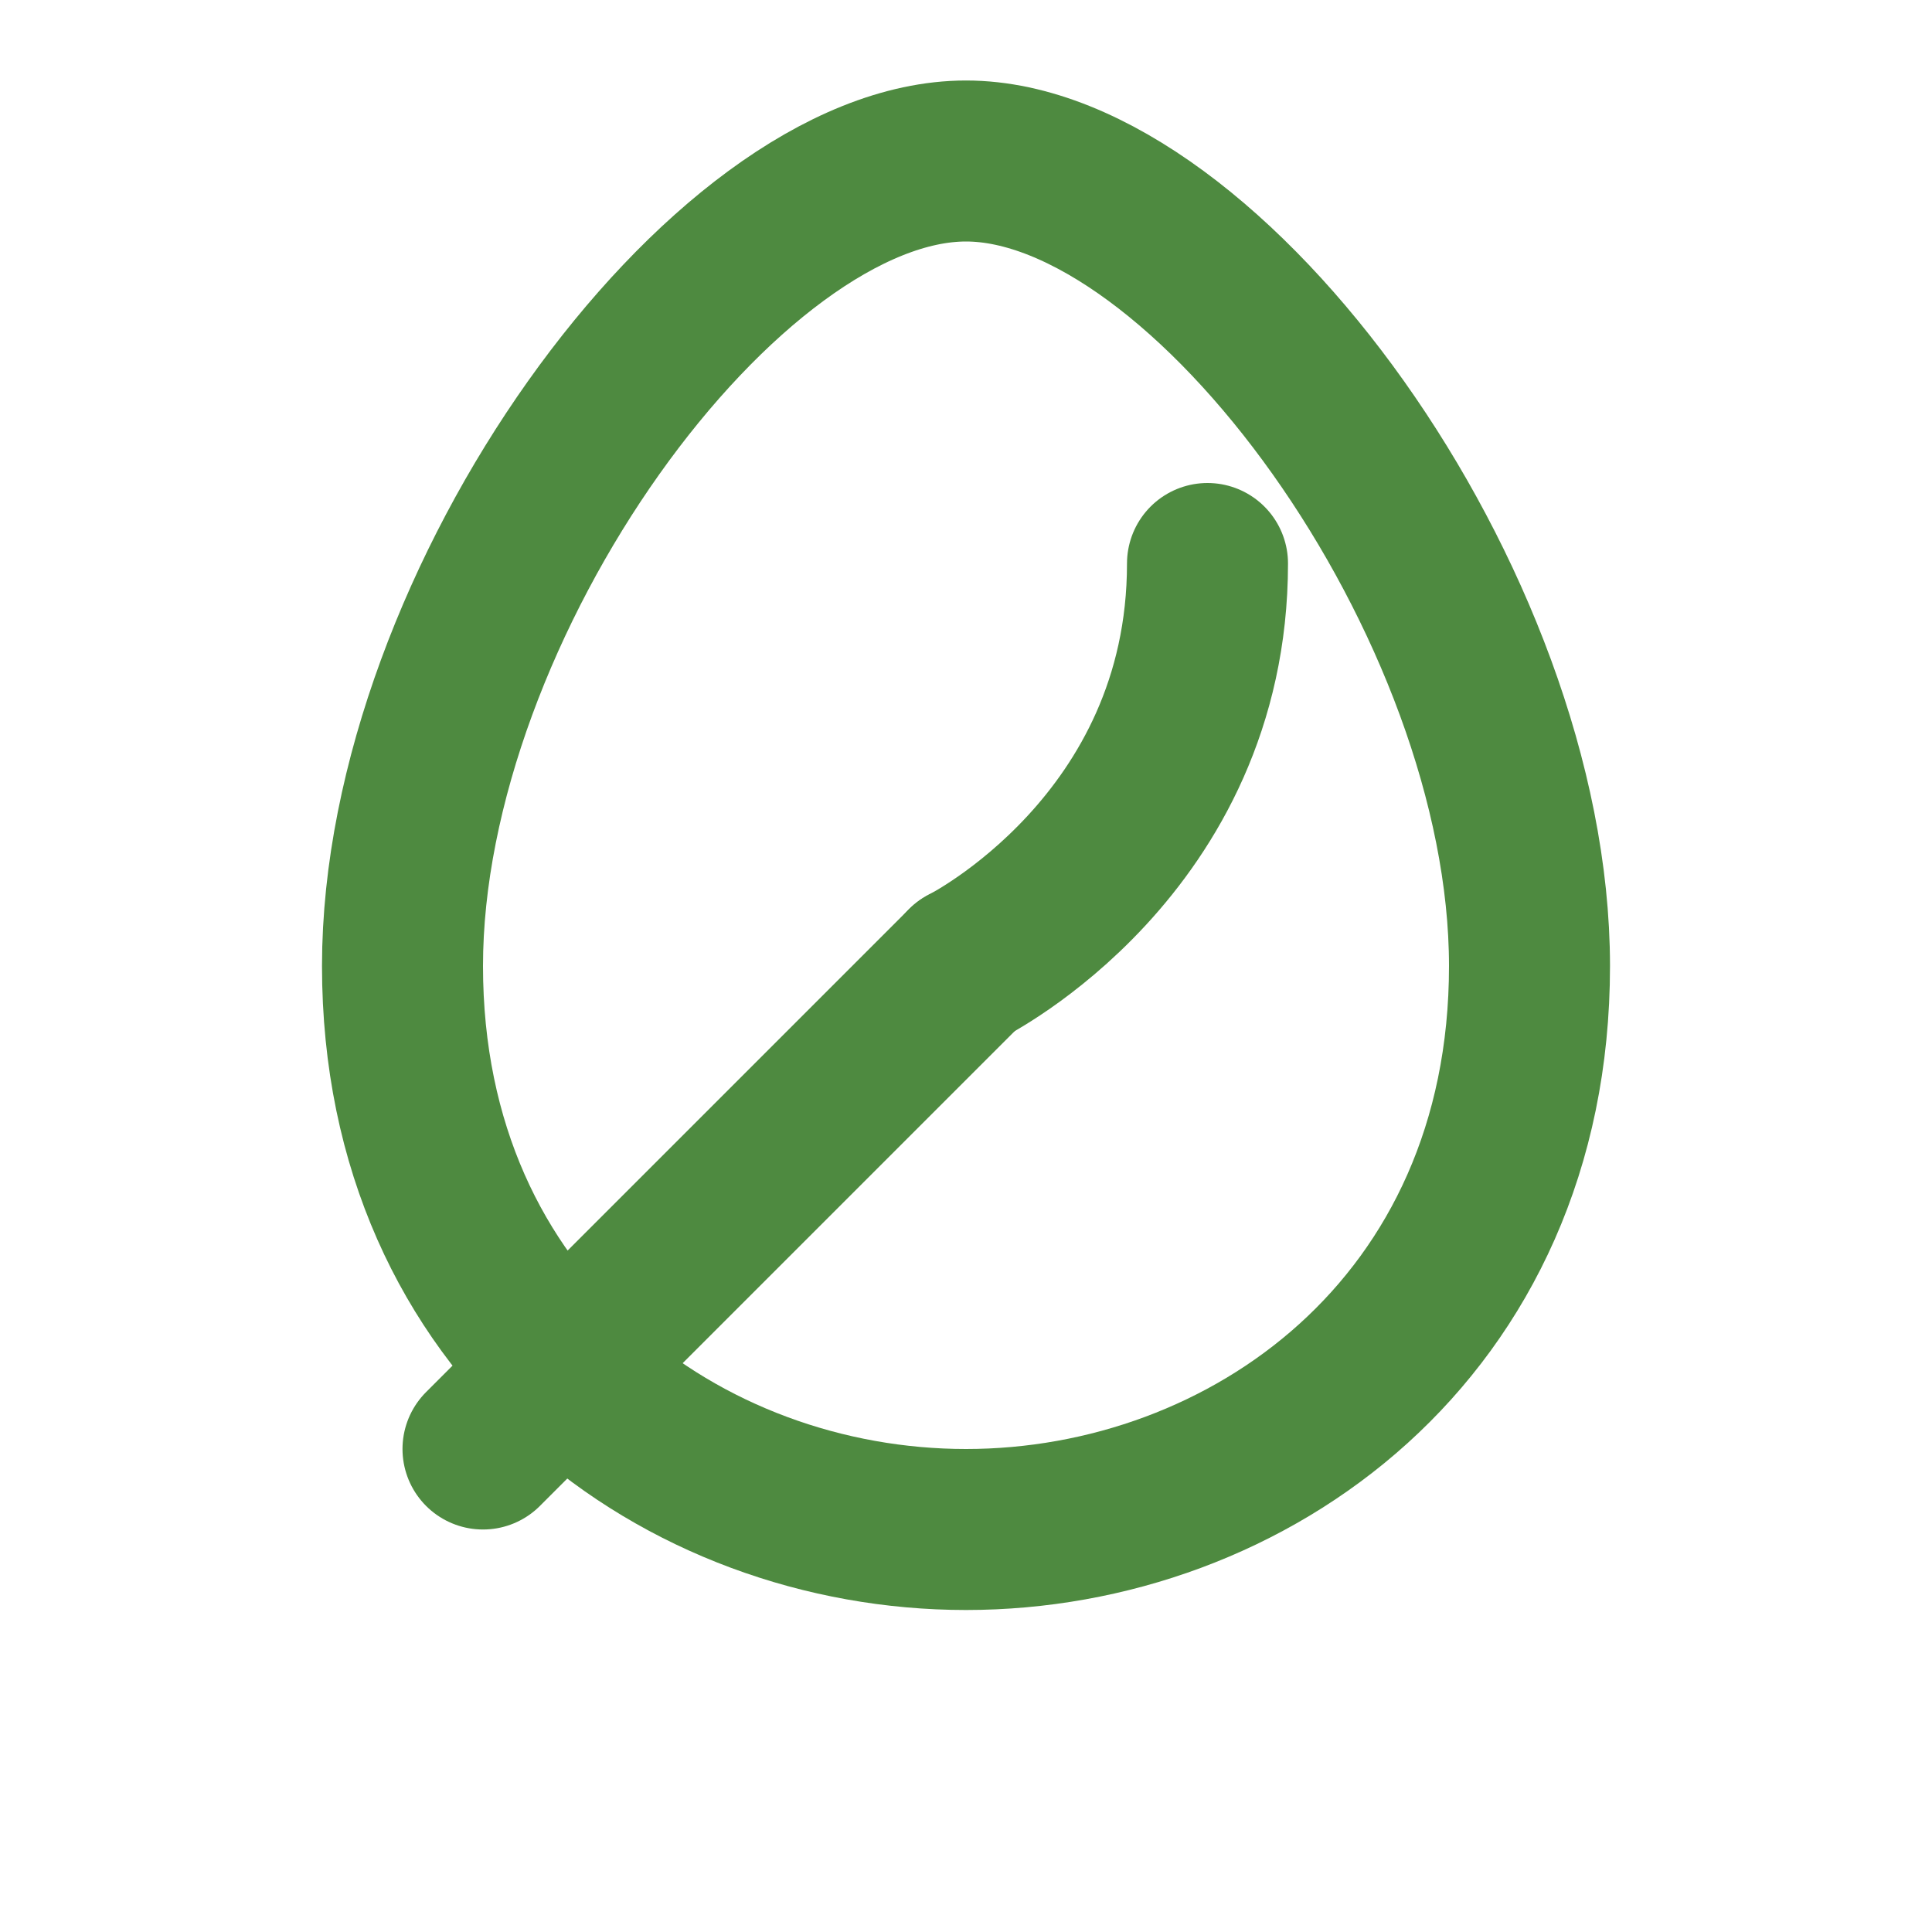
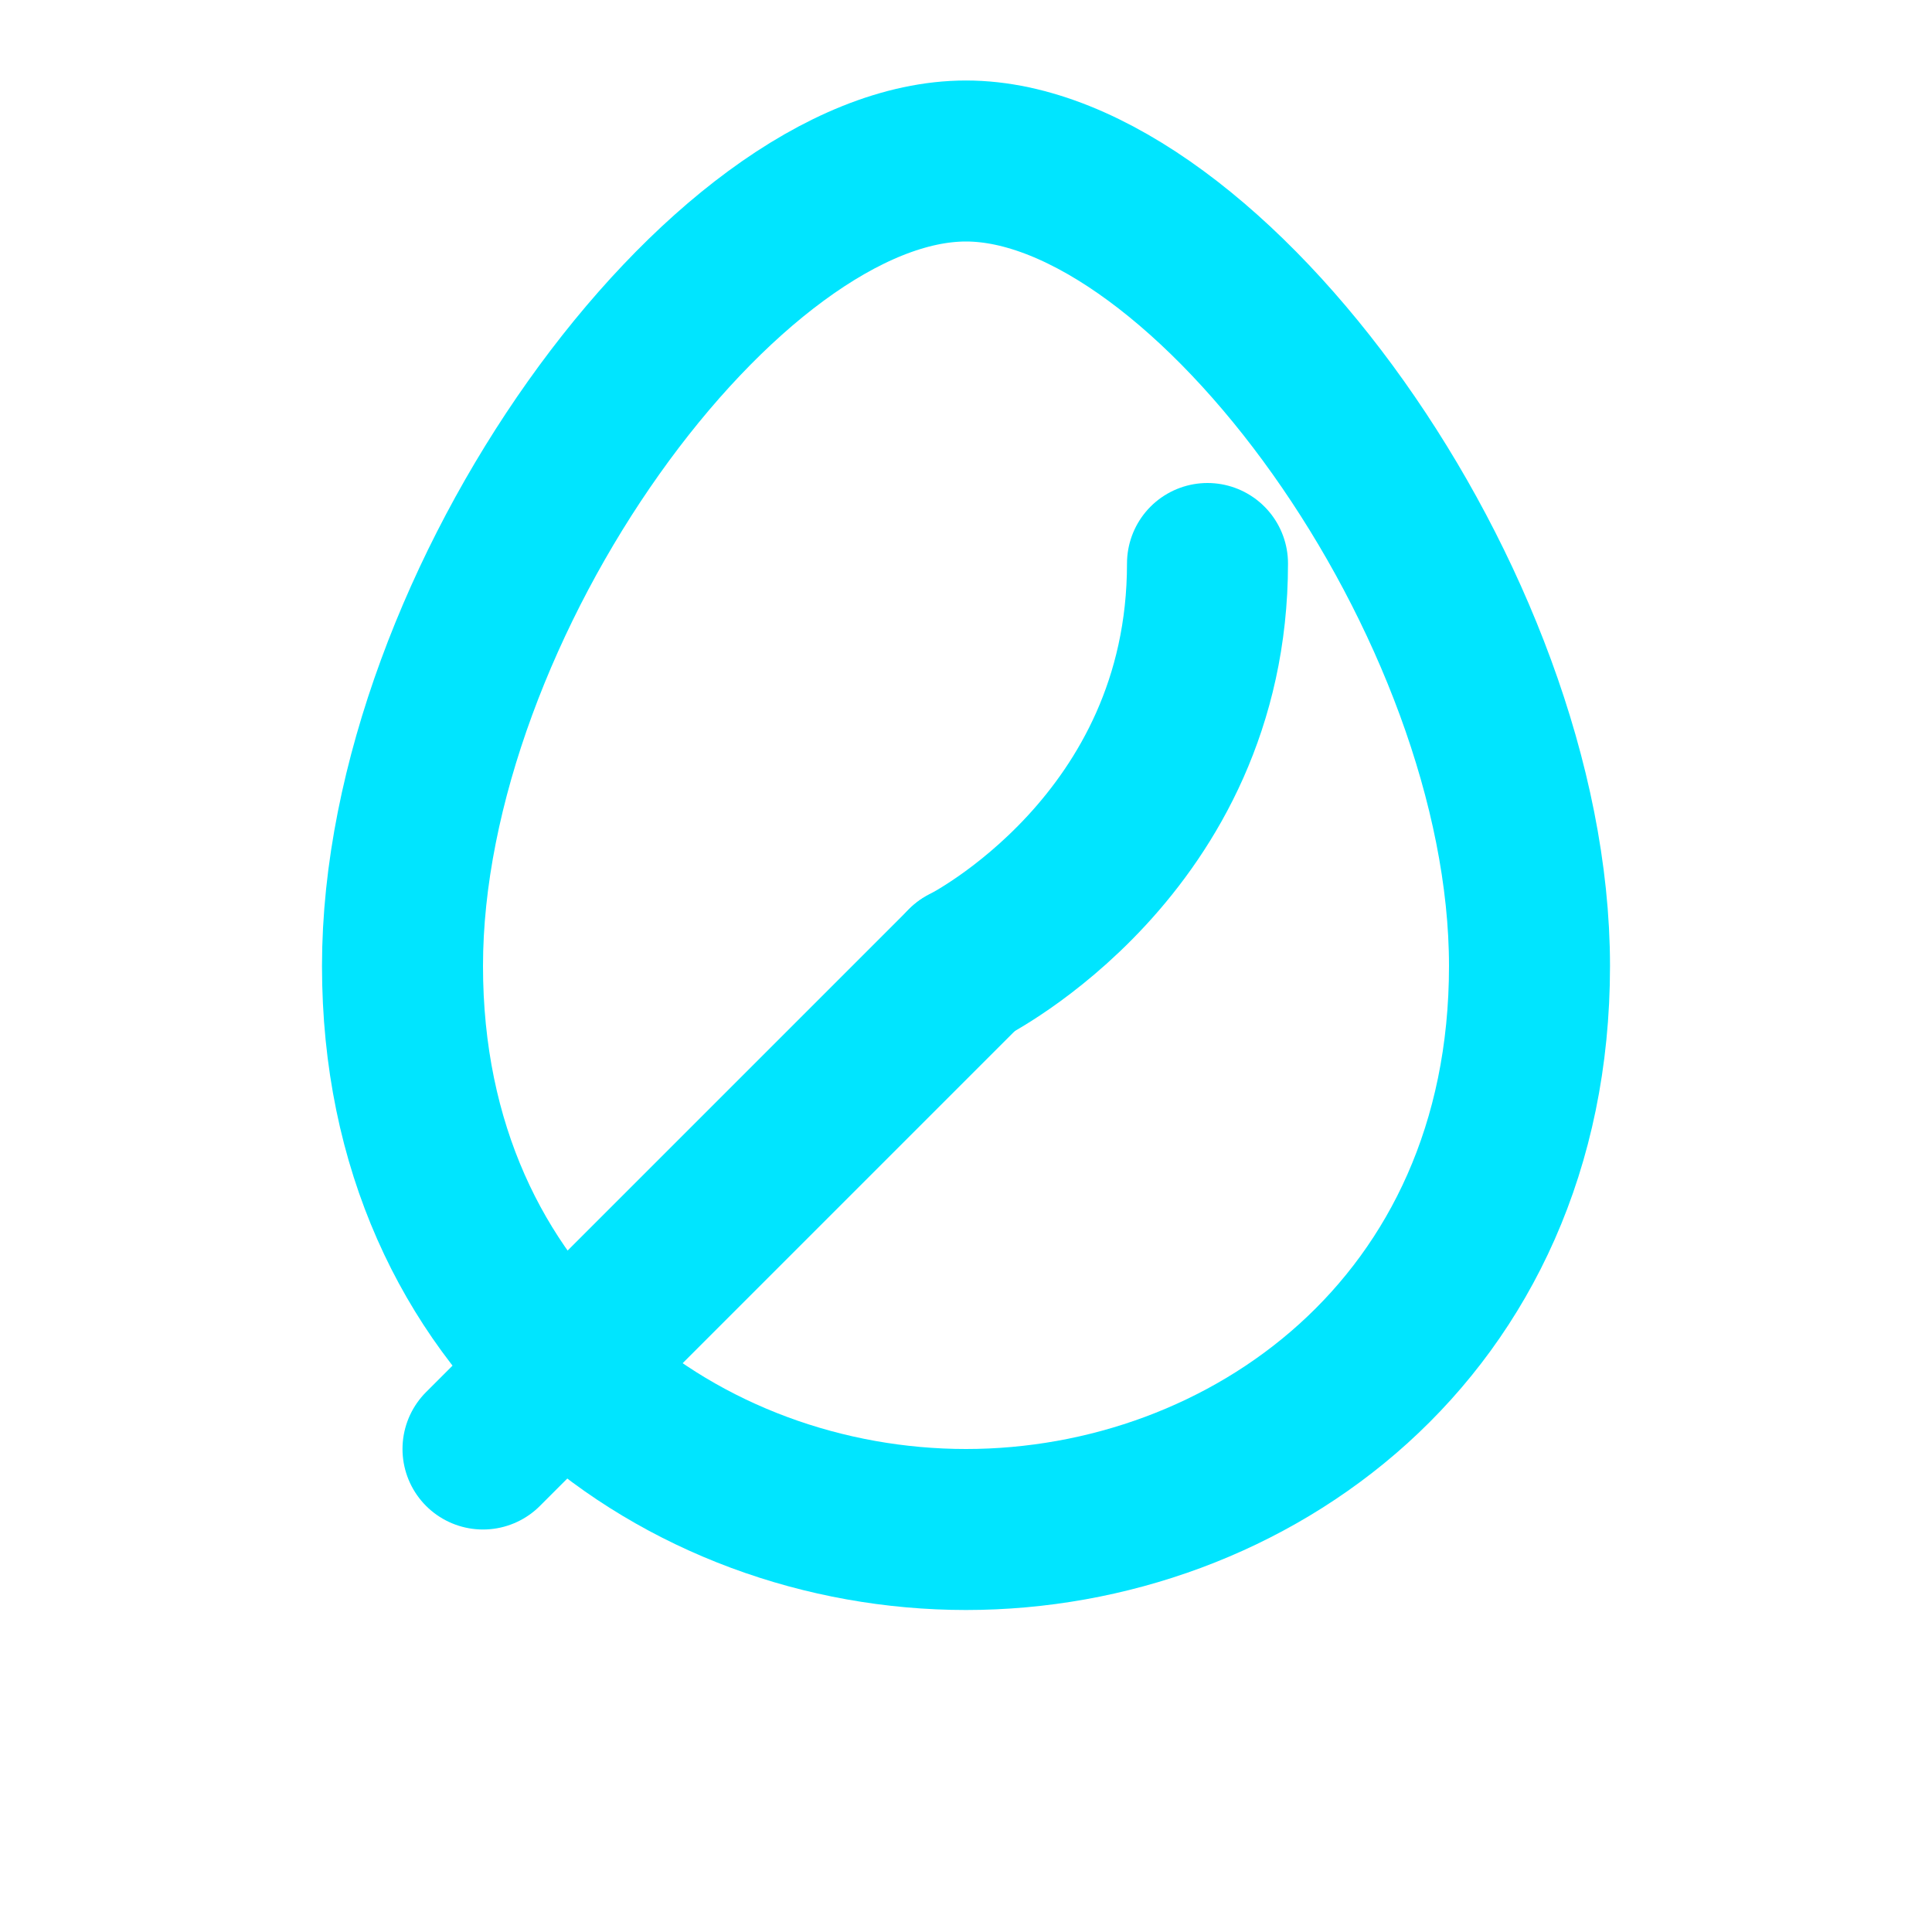
- <svg xmlns="http://www.w3.org/2000/svg" viewBox="0 0 24 24" fill="none" stroke="#4e8a40" stroke-width="2" stroke-linecap="round" stroke-linejoin="round">
+ <svg xmlns="http://www.w3.org/2000/svg" viewBox="0 0 24 24" fill="none" stroke="#00E5FF" stroke-width="2" stroke-linecap="round" stroke-linejoin="round">
  <path d="M12 2c3 0 7 5.5 7 10s-3.5 7-7 7s-7-2.5-7-7s4-10 7-10z" />
  <path d="M12 12c0 0 3-1.5 3-5" />
  <path d="M12 12l-6 6" />
</svg>
